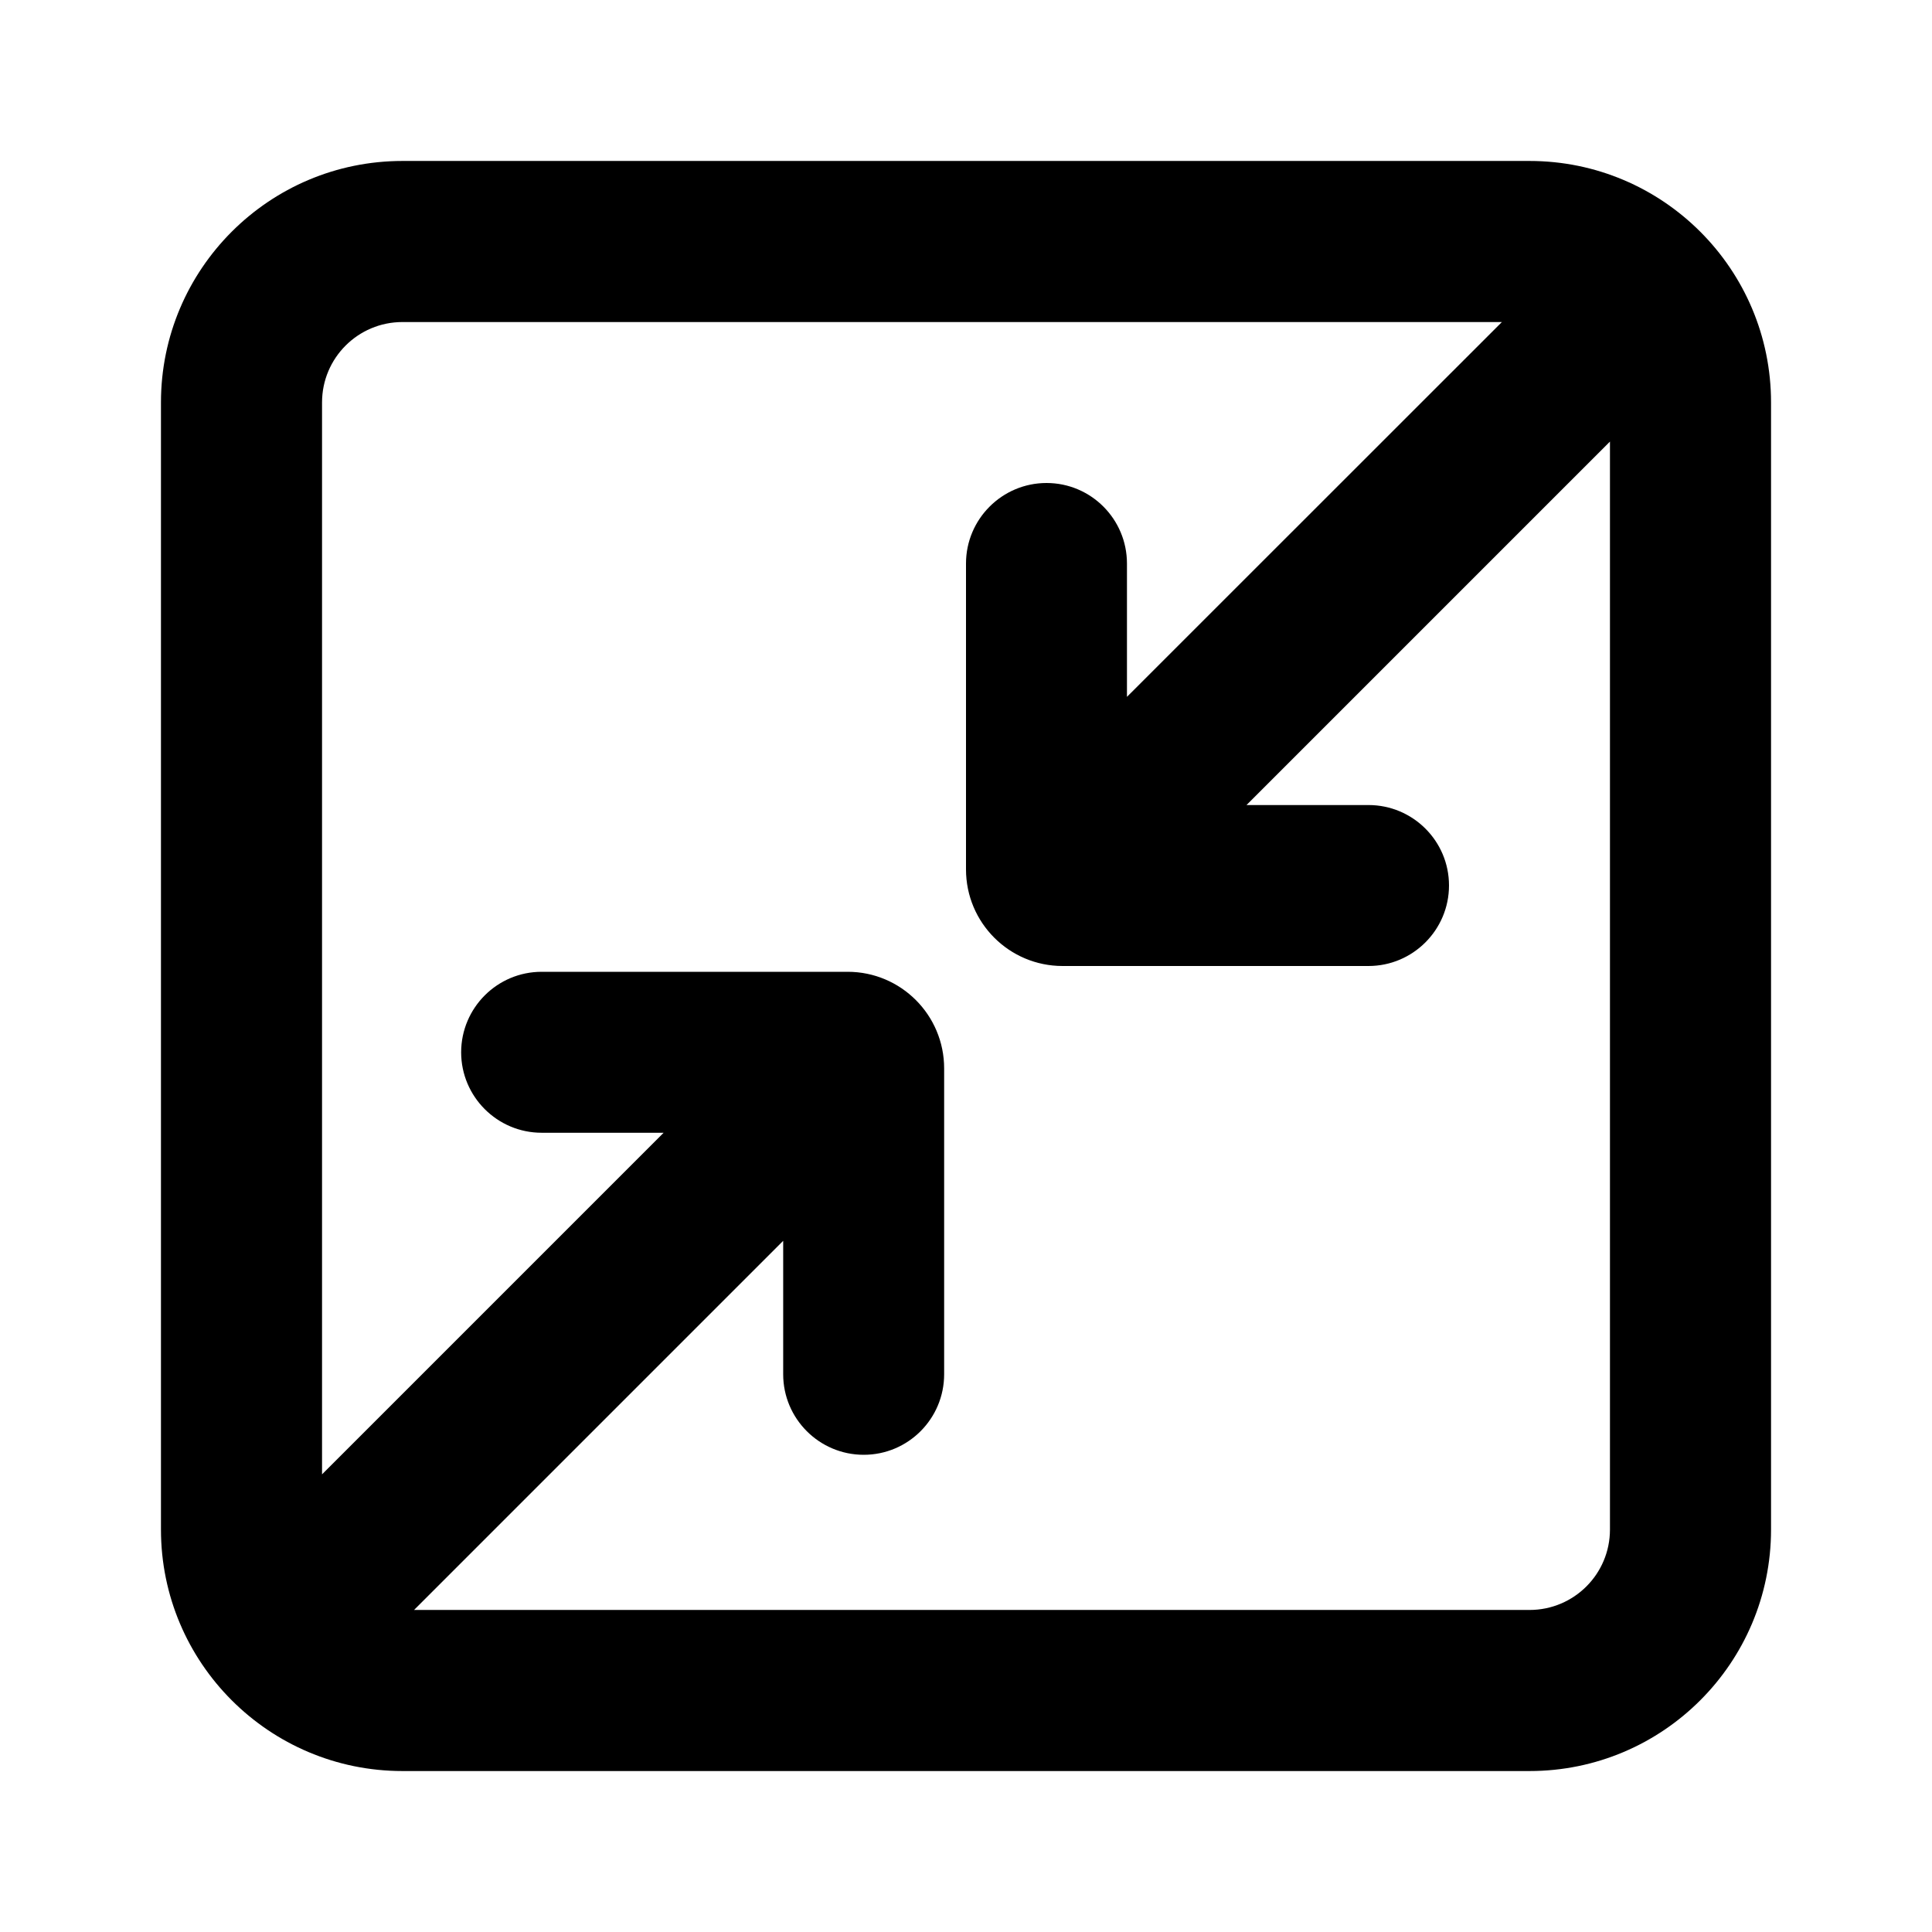
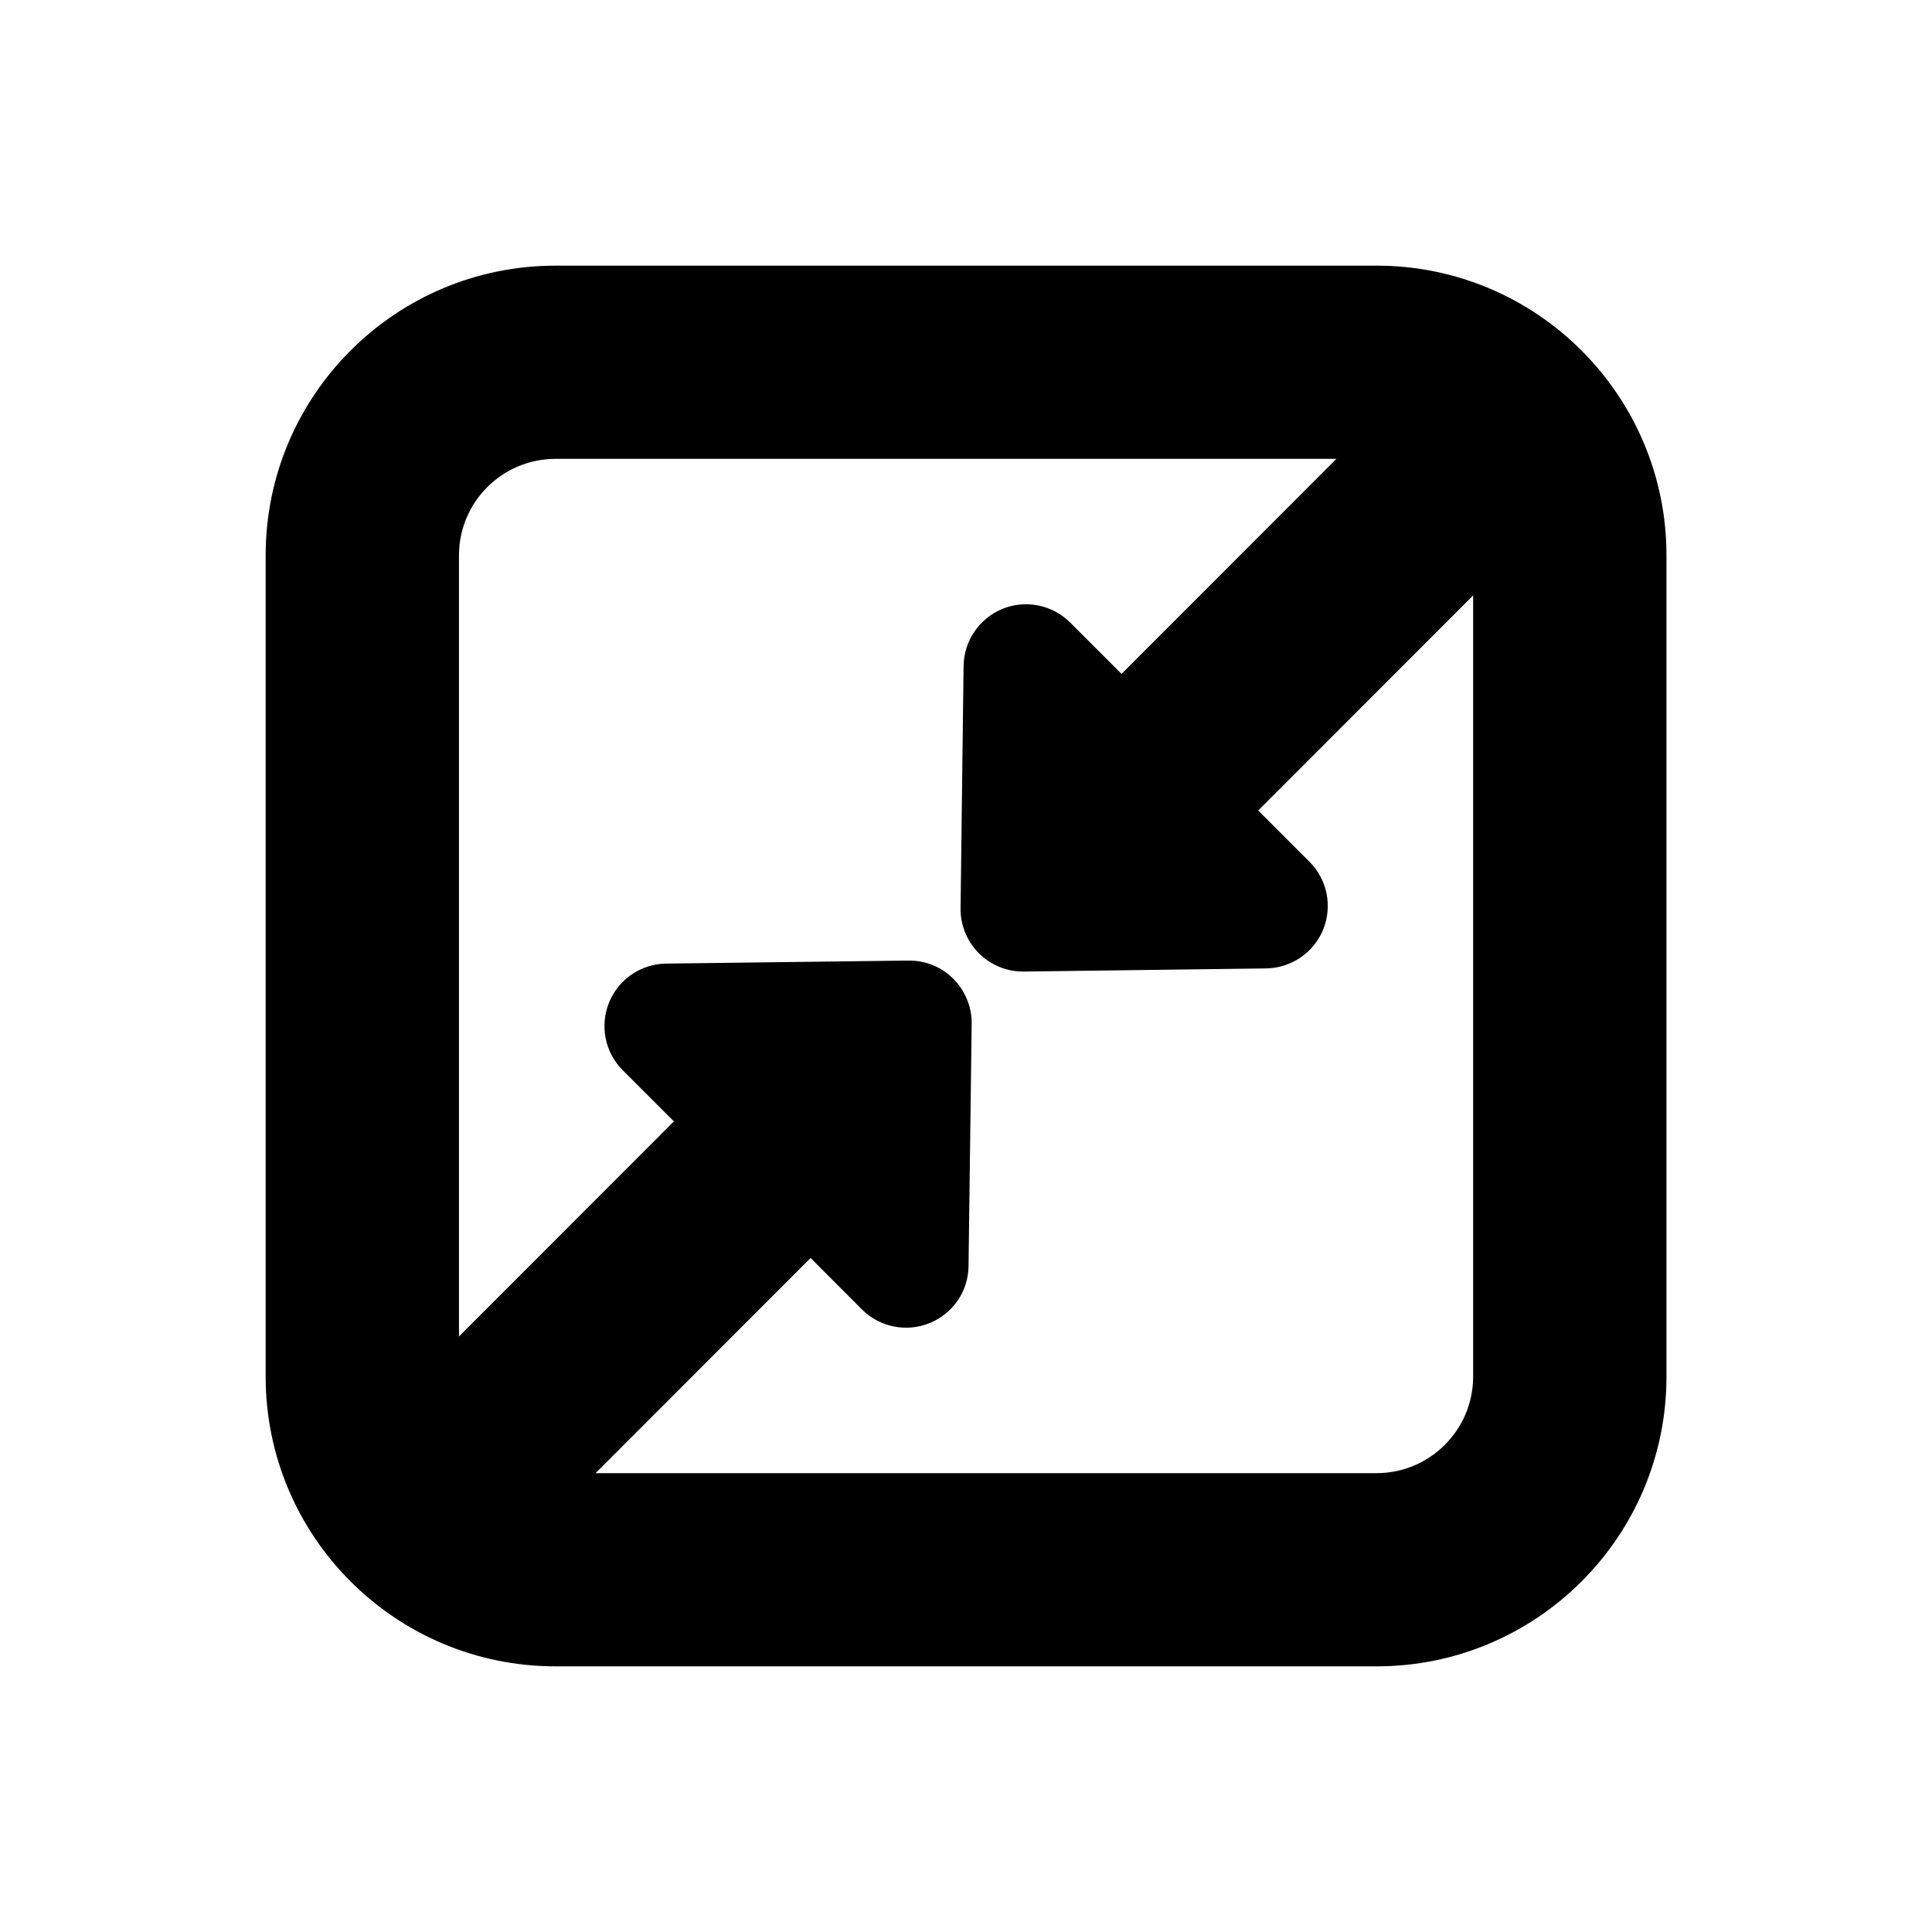
<svg xmlns="http://www.w3.org/2000/svg" width="16" height="16" viewBox="0 0 16 16" fill="none">
-   <path d="M12.667 1.333C13.771 1.333 14.667 2.229 14.667 3.333V12.667C14.667 13.771 13.771 14.667 12.667 14.667H3.333C2.229 14.667 1.333 13.771 1.333 12.667V3.333C1.333 2.229 2.229 1.333 3.333 1.333H12.667ZM3.333 2.667C2.965 2.667 2.667 2.965 2.667 3.333V12.21L5.496 9.381H4.486C4.118 9.381 3.819 9.082 3.819 8.714C3.82 8.346 4.118 8.048 4.486 8.048H7.02C7.461 8.048 7.819 8.406 7.819 8.848V11.381C7.819 11.749 7.521 12.048 7.153 12.048C6.785 12.048 6.486 11.749 6.486 11.381V10.276L3.429 13.333H12.667C13.035 13.333 13.333 13.035 13.333 12.667V3.657L10.323 6.667H11.333C11.701 6.667 12 6.965 12 7.333C12 7.701 11.701 8 11.333 8H8.8C8.358 8 8 7.642 8 7.2V4.667C8 4.299 8.299 4 8.667 4C9.035 4 9.333 4.299 9.333 4.667V5.771L12.438 2.667H3.333Z" fill="currentColor" />
+   <path d="M11.4 2.2C12.726 2.2 13.801 3.275 13.801 4.6V11.4C13.801 12.725 12.726 13.8 11.4 13.8H4.601C3.275 13.8 2.2 12.725 2.2 11.4V4.6C2.2 3.275 3.275 2.2 4.601 2.2H11.4ZM4.601 3.8C4.159 3.8 3.801 4.158 3.801 4.6V11.068L5.581 9.287L5.157 8.863C5.01 8.716 4.966 8.495 5.044 8.302C5.122 8.11 5.308 7.983 5.516 7.98L7.522 7.955C7.662 7.953 7.796 8.007 7.895 8.106C7.993 8.204 8.049 8.339 8.047 8.478L8.021 10.485C8.019 10.693 7.892 10.879 7.699 10.957C7.507 11.036 7.285 10.991 7.138 10.844L6.713 10.418L4.932 12.2H11.4C11.842 12.2 12.2 11.841 12.2 11.4V4.931L10.42 6.712L10.845 7.137C10.992 7.284 11.036 7.505 10.958 7.698C10.88 7.89 10.693 8.017 10.485 8.02L8.479 8.046C8.339 8.048 8.205 7.992 8.106 7.894C8.008 7.795 7.953 7.661 7.955 7.522L7.98 5.515C7.983 5.307 8.11 5.121 8.303 5.042C8.495 4.964 8.716 5.009 8.863 5.156L9.288 5.581L11.068 3.8H4.601Z" fill="currentColor" />
</svg>
